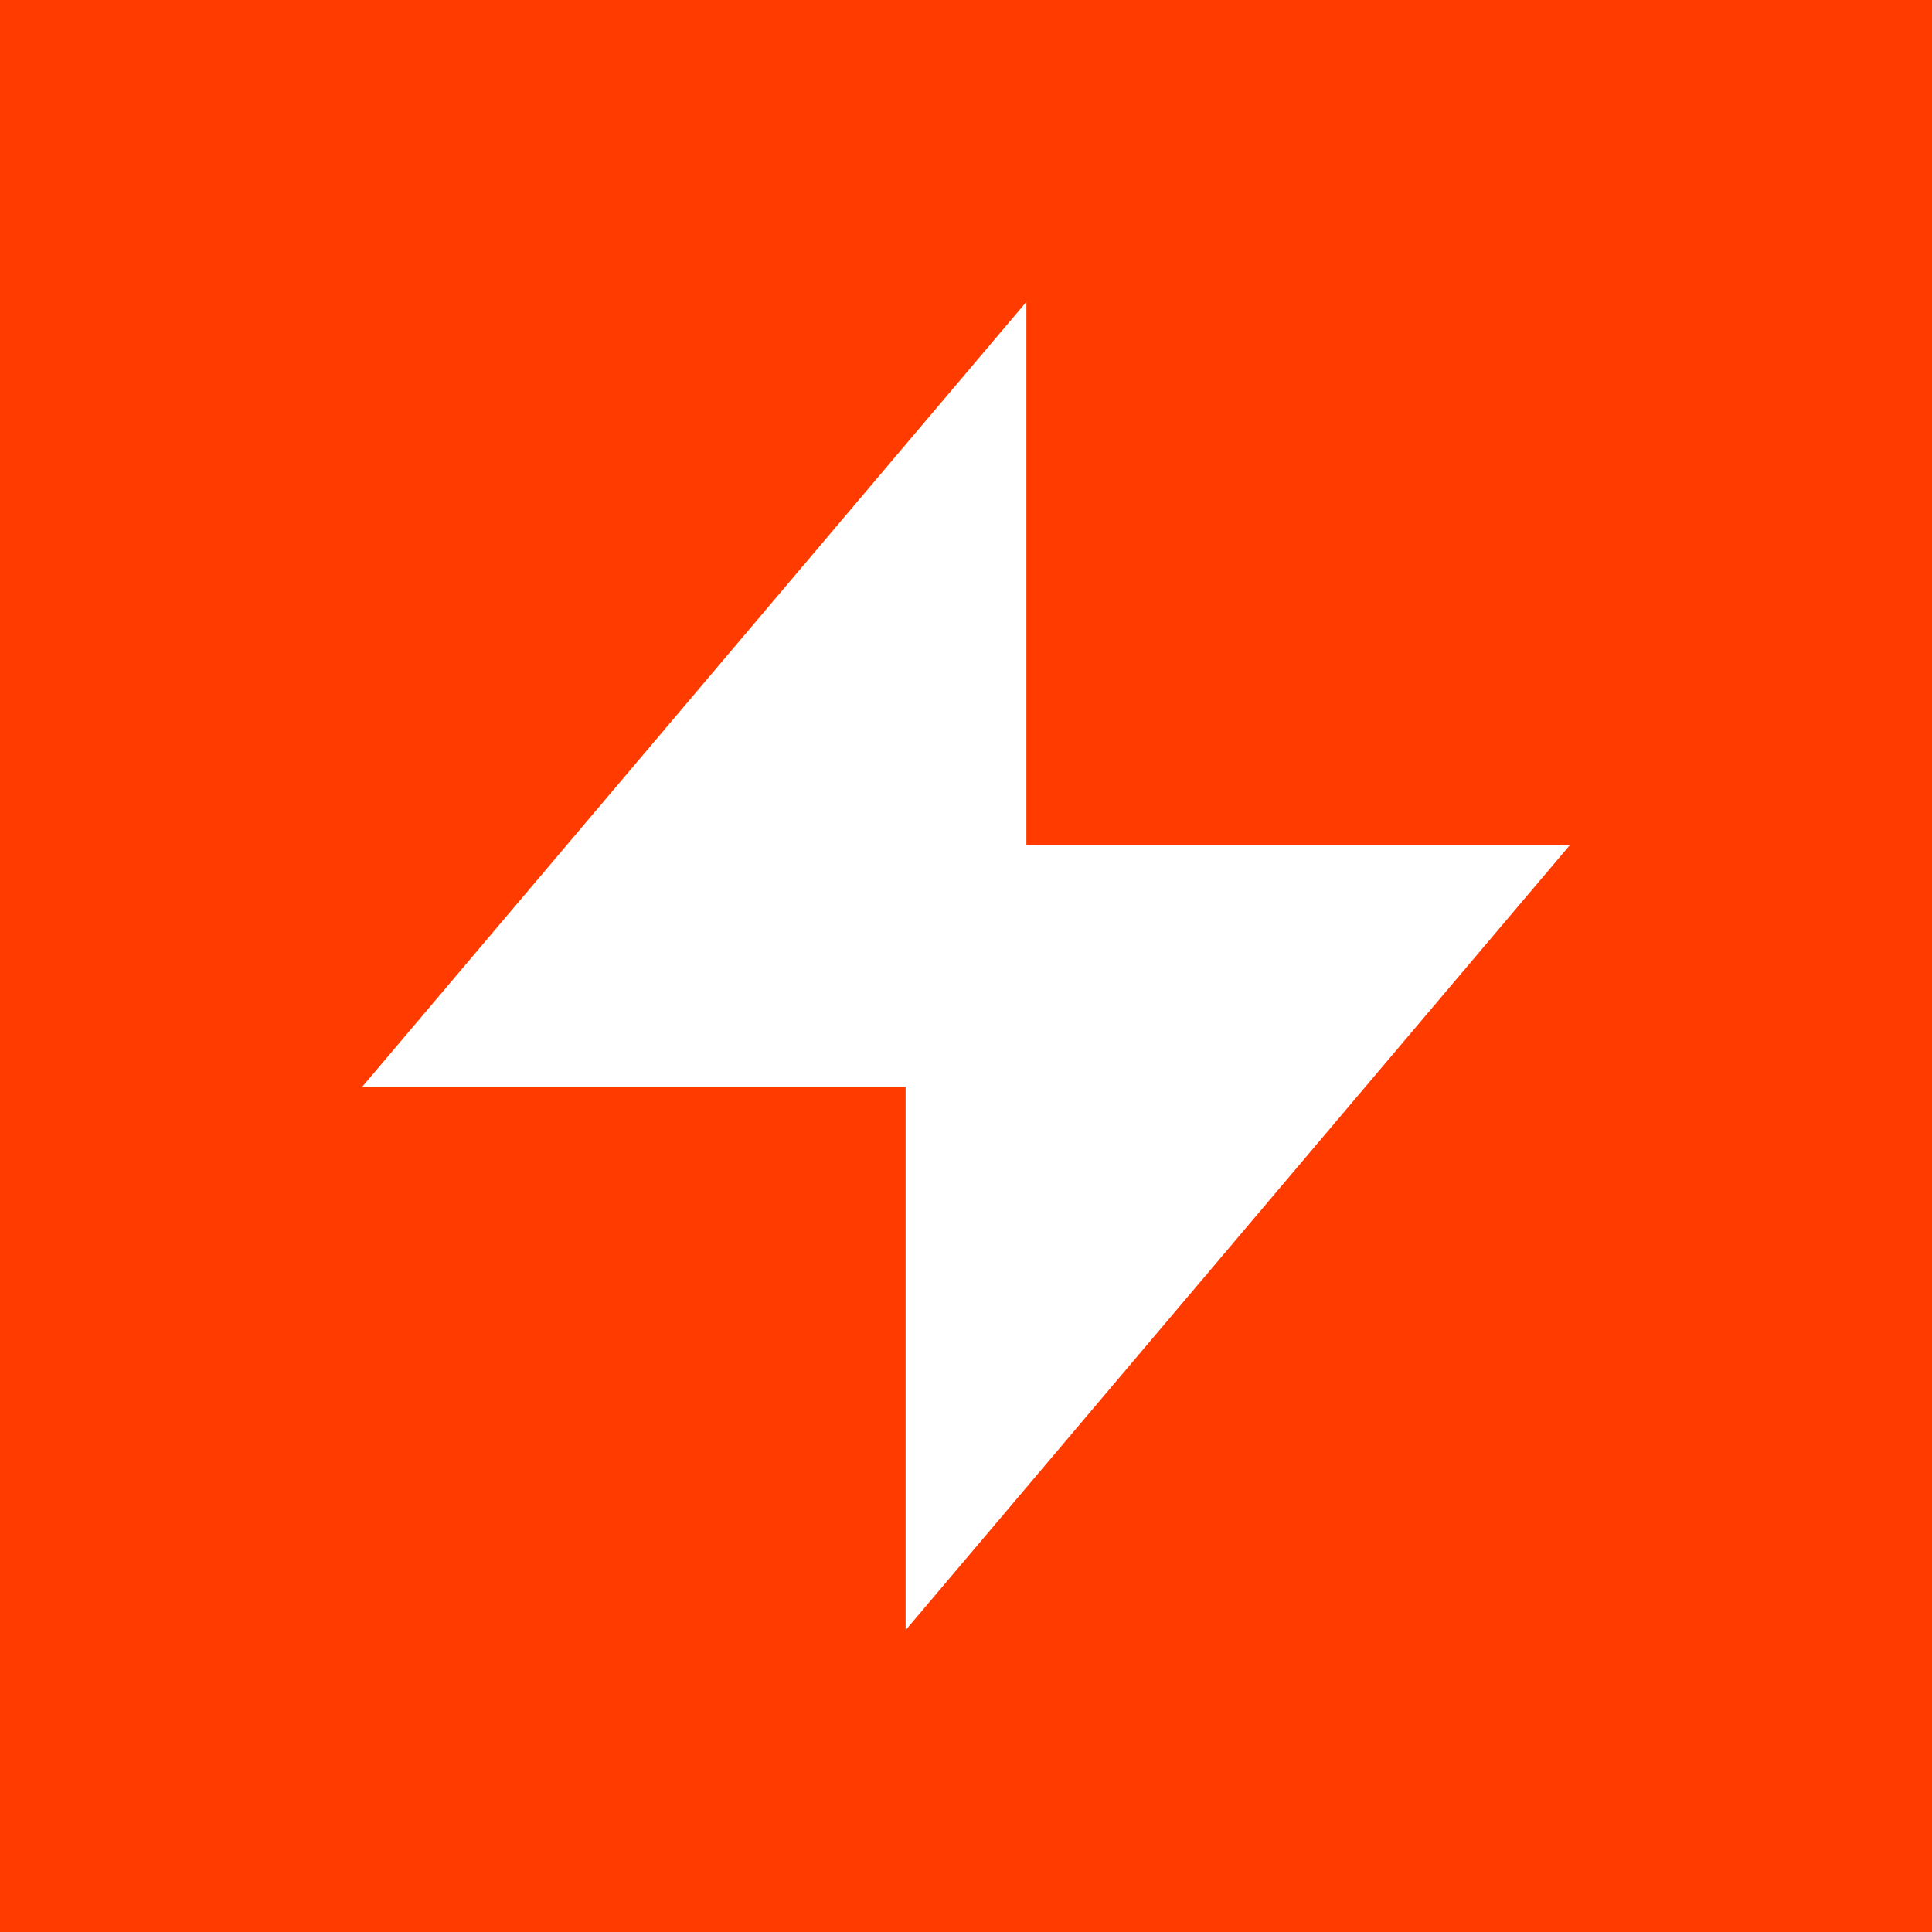
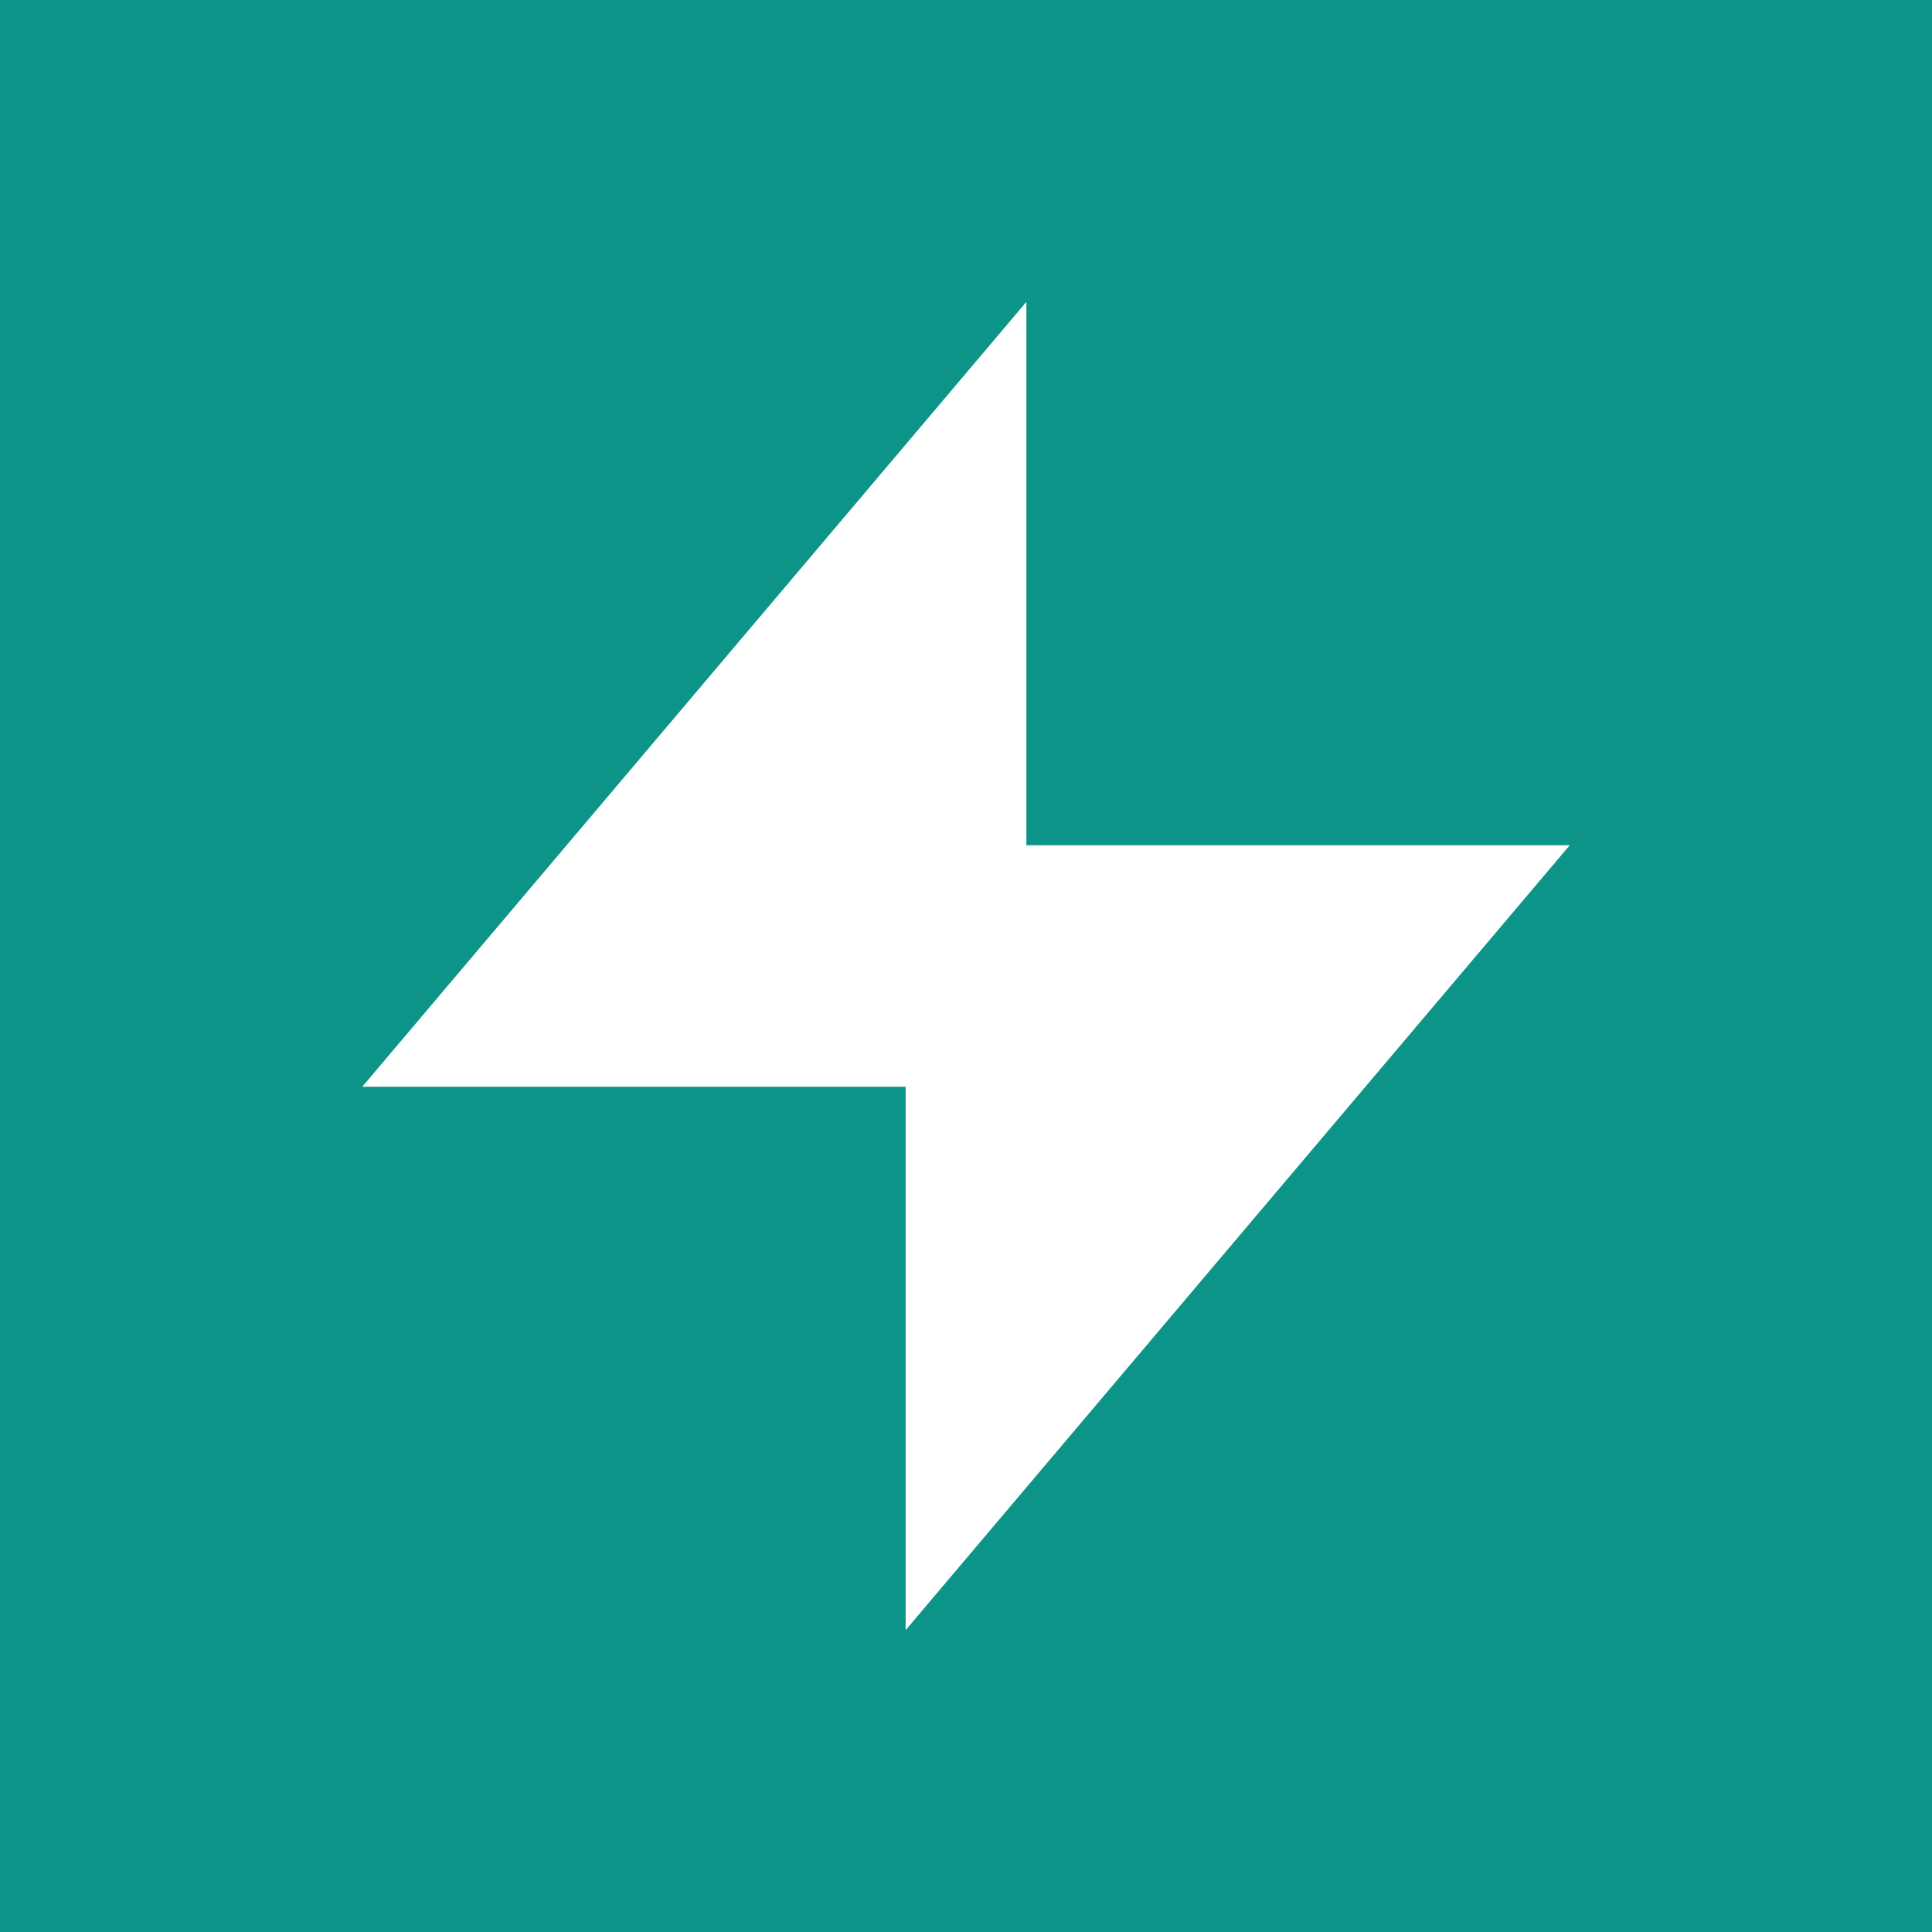
<svg xmlns="http://www.w3.org/2000/svg" viewBox="0 0 32 32">
-   <rect width="32" height="32" fill="#FF3B00" />
+   <rect width="32" height="32" fill="#0D9488" />
  <g transform="translate(4,4)">
    <polygon points="13,1 2,14 11,14 11,23 22,10 13,10" fill="white" />
  </g>
</svg>
